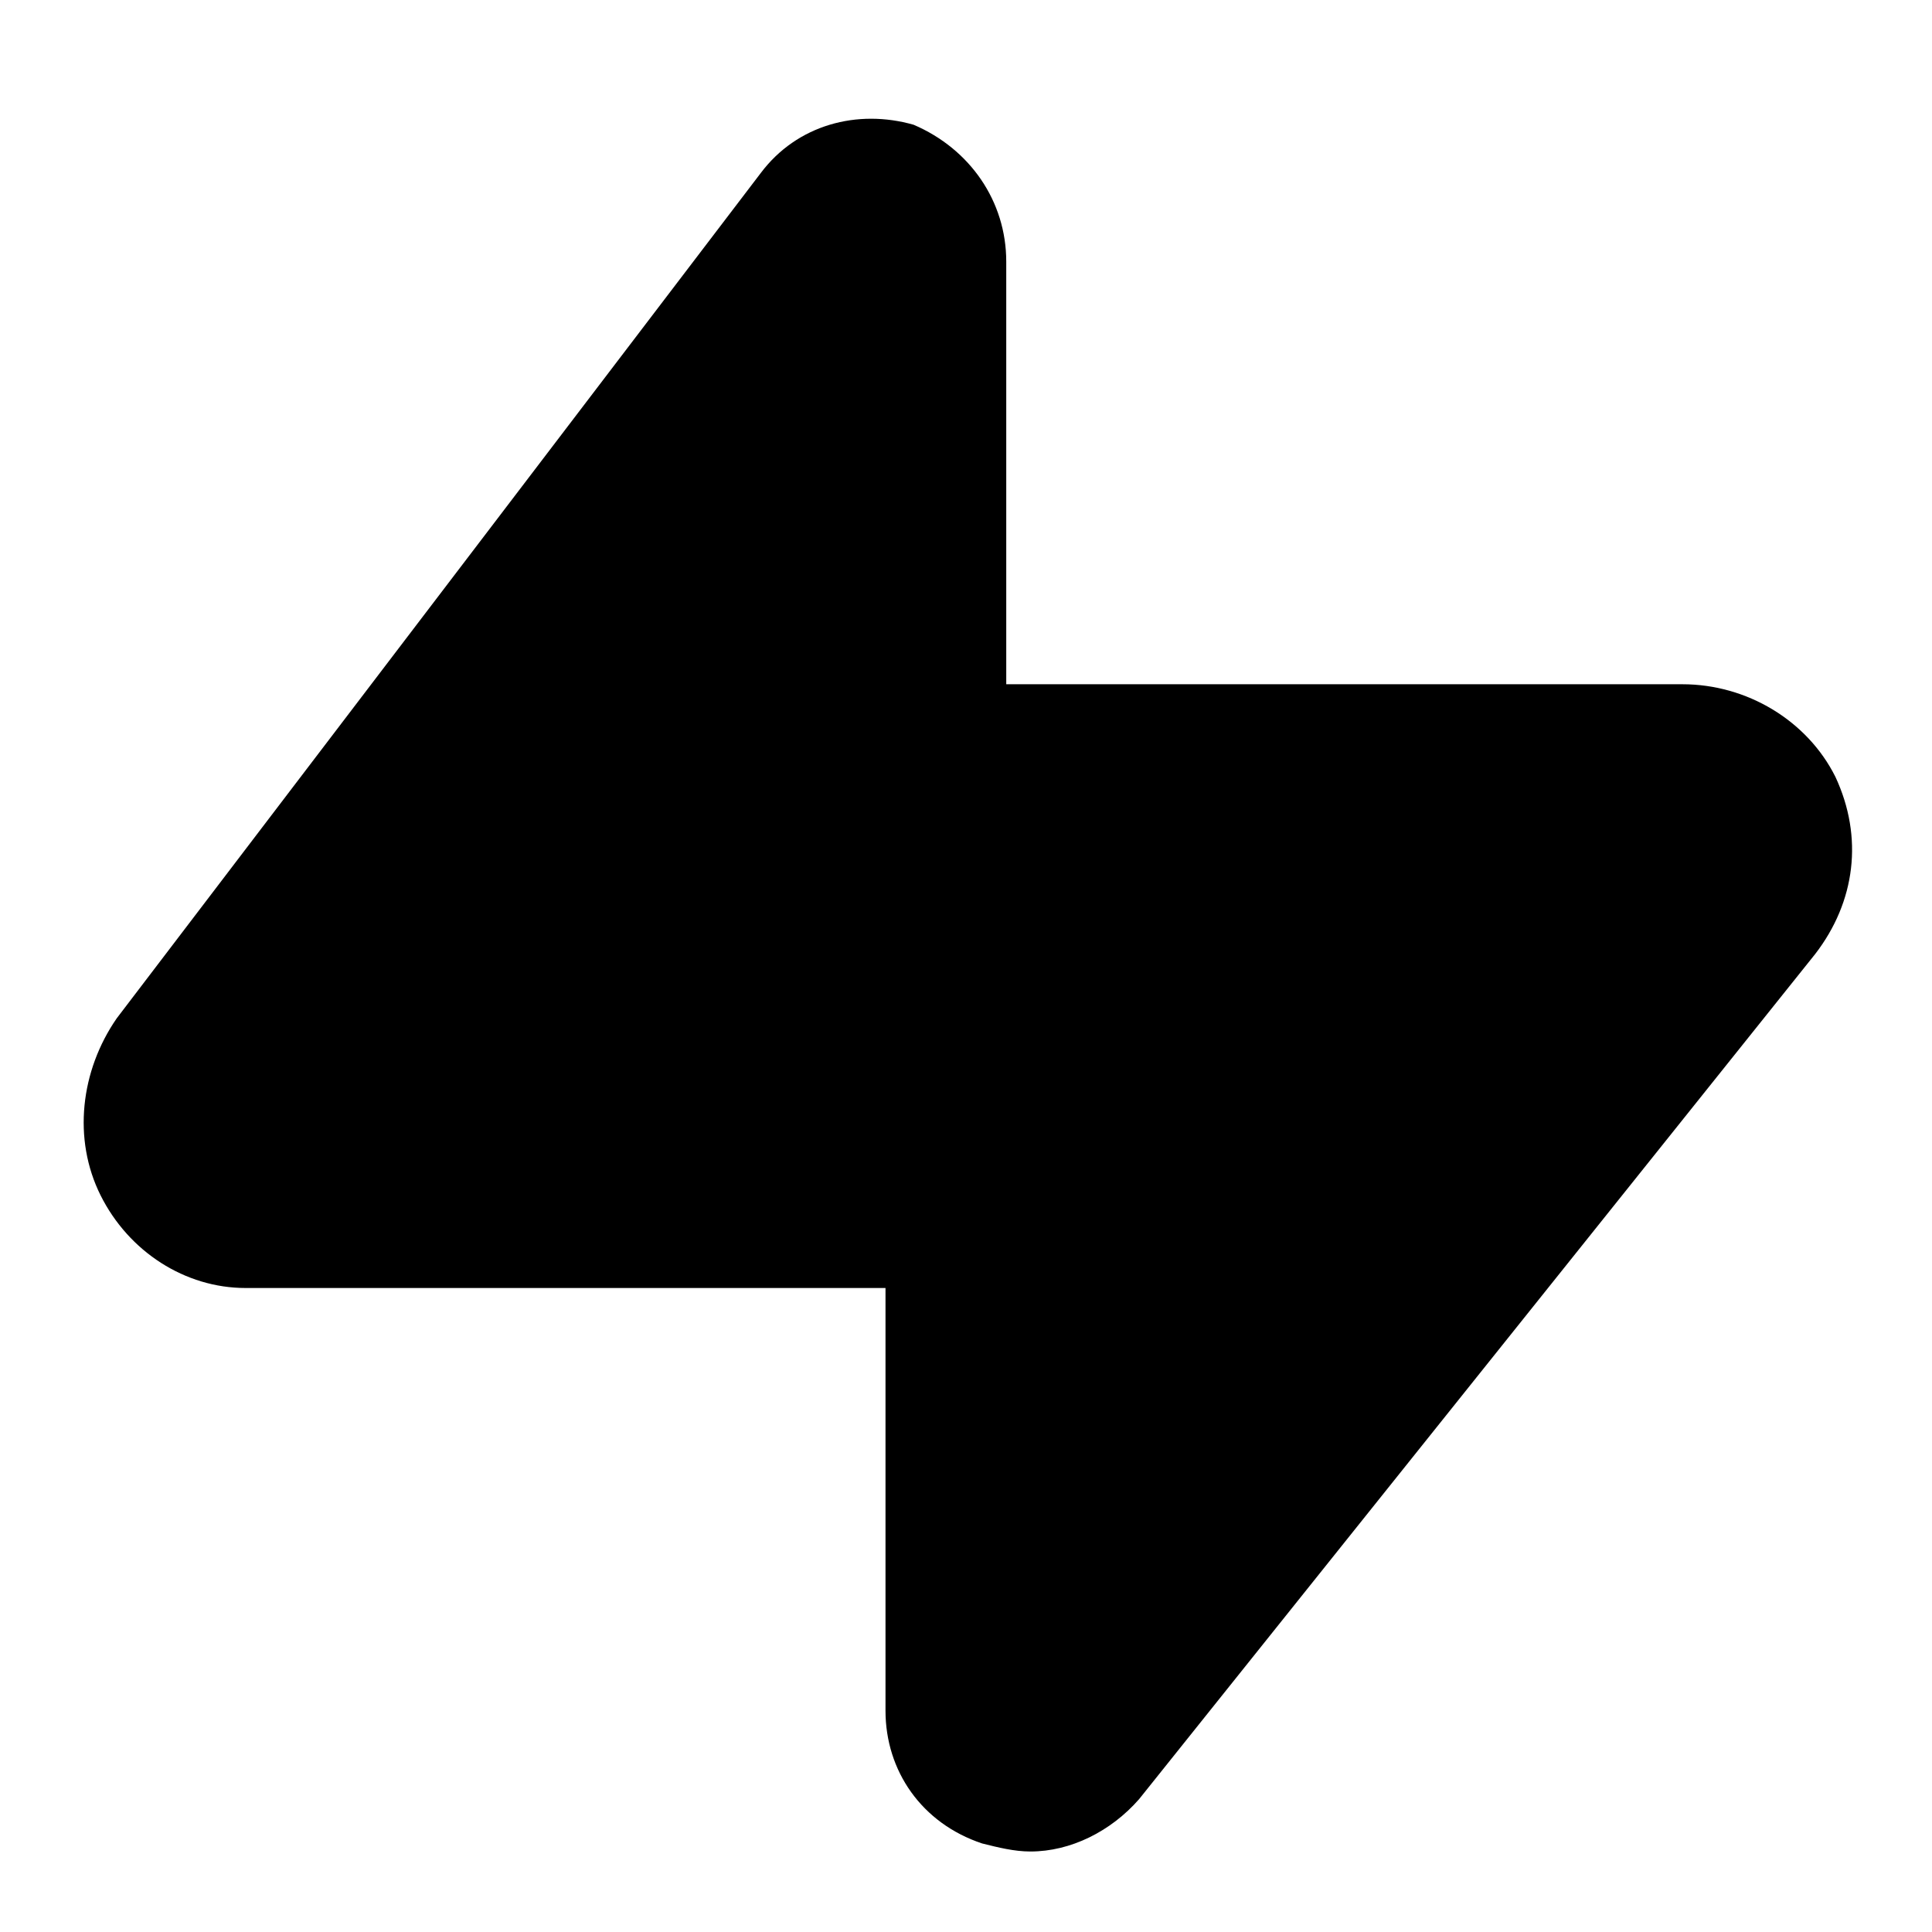
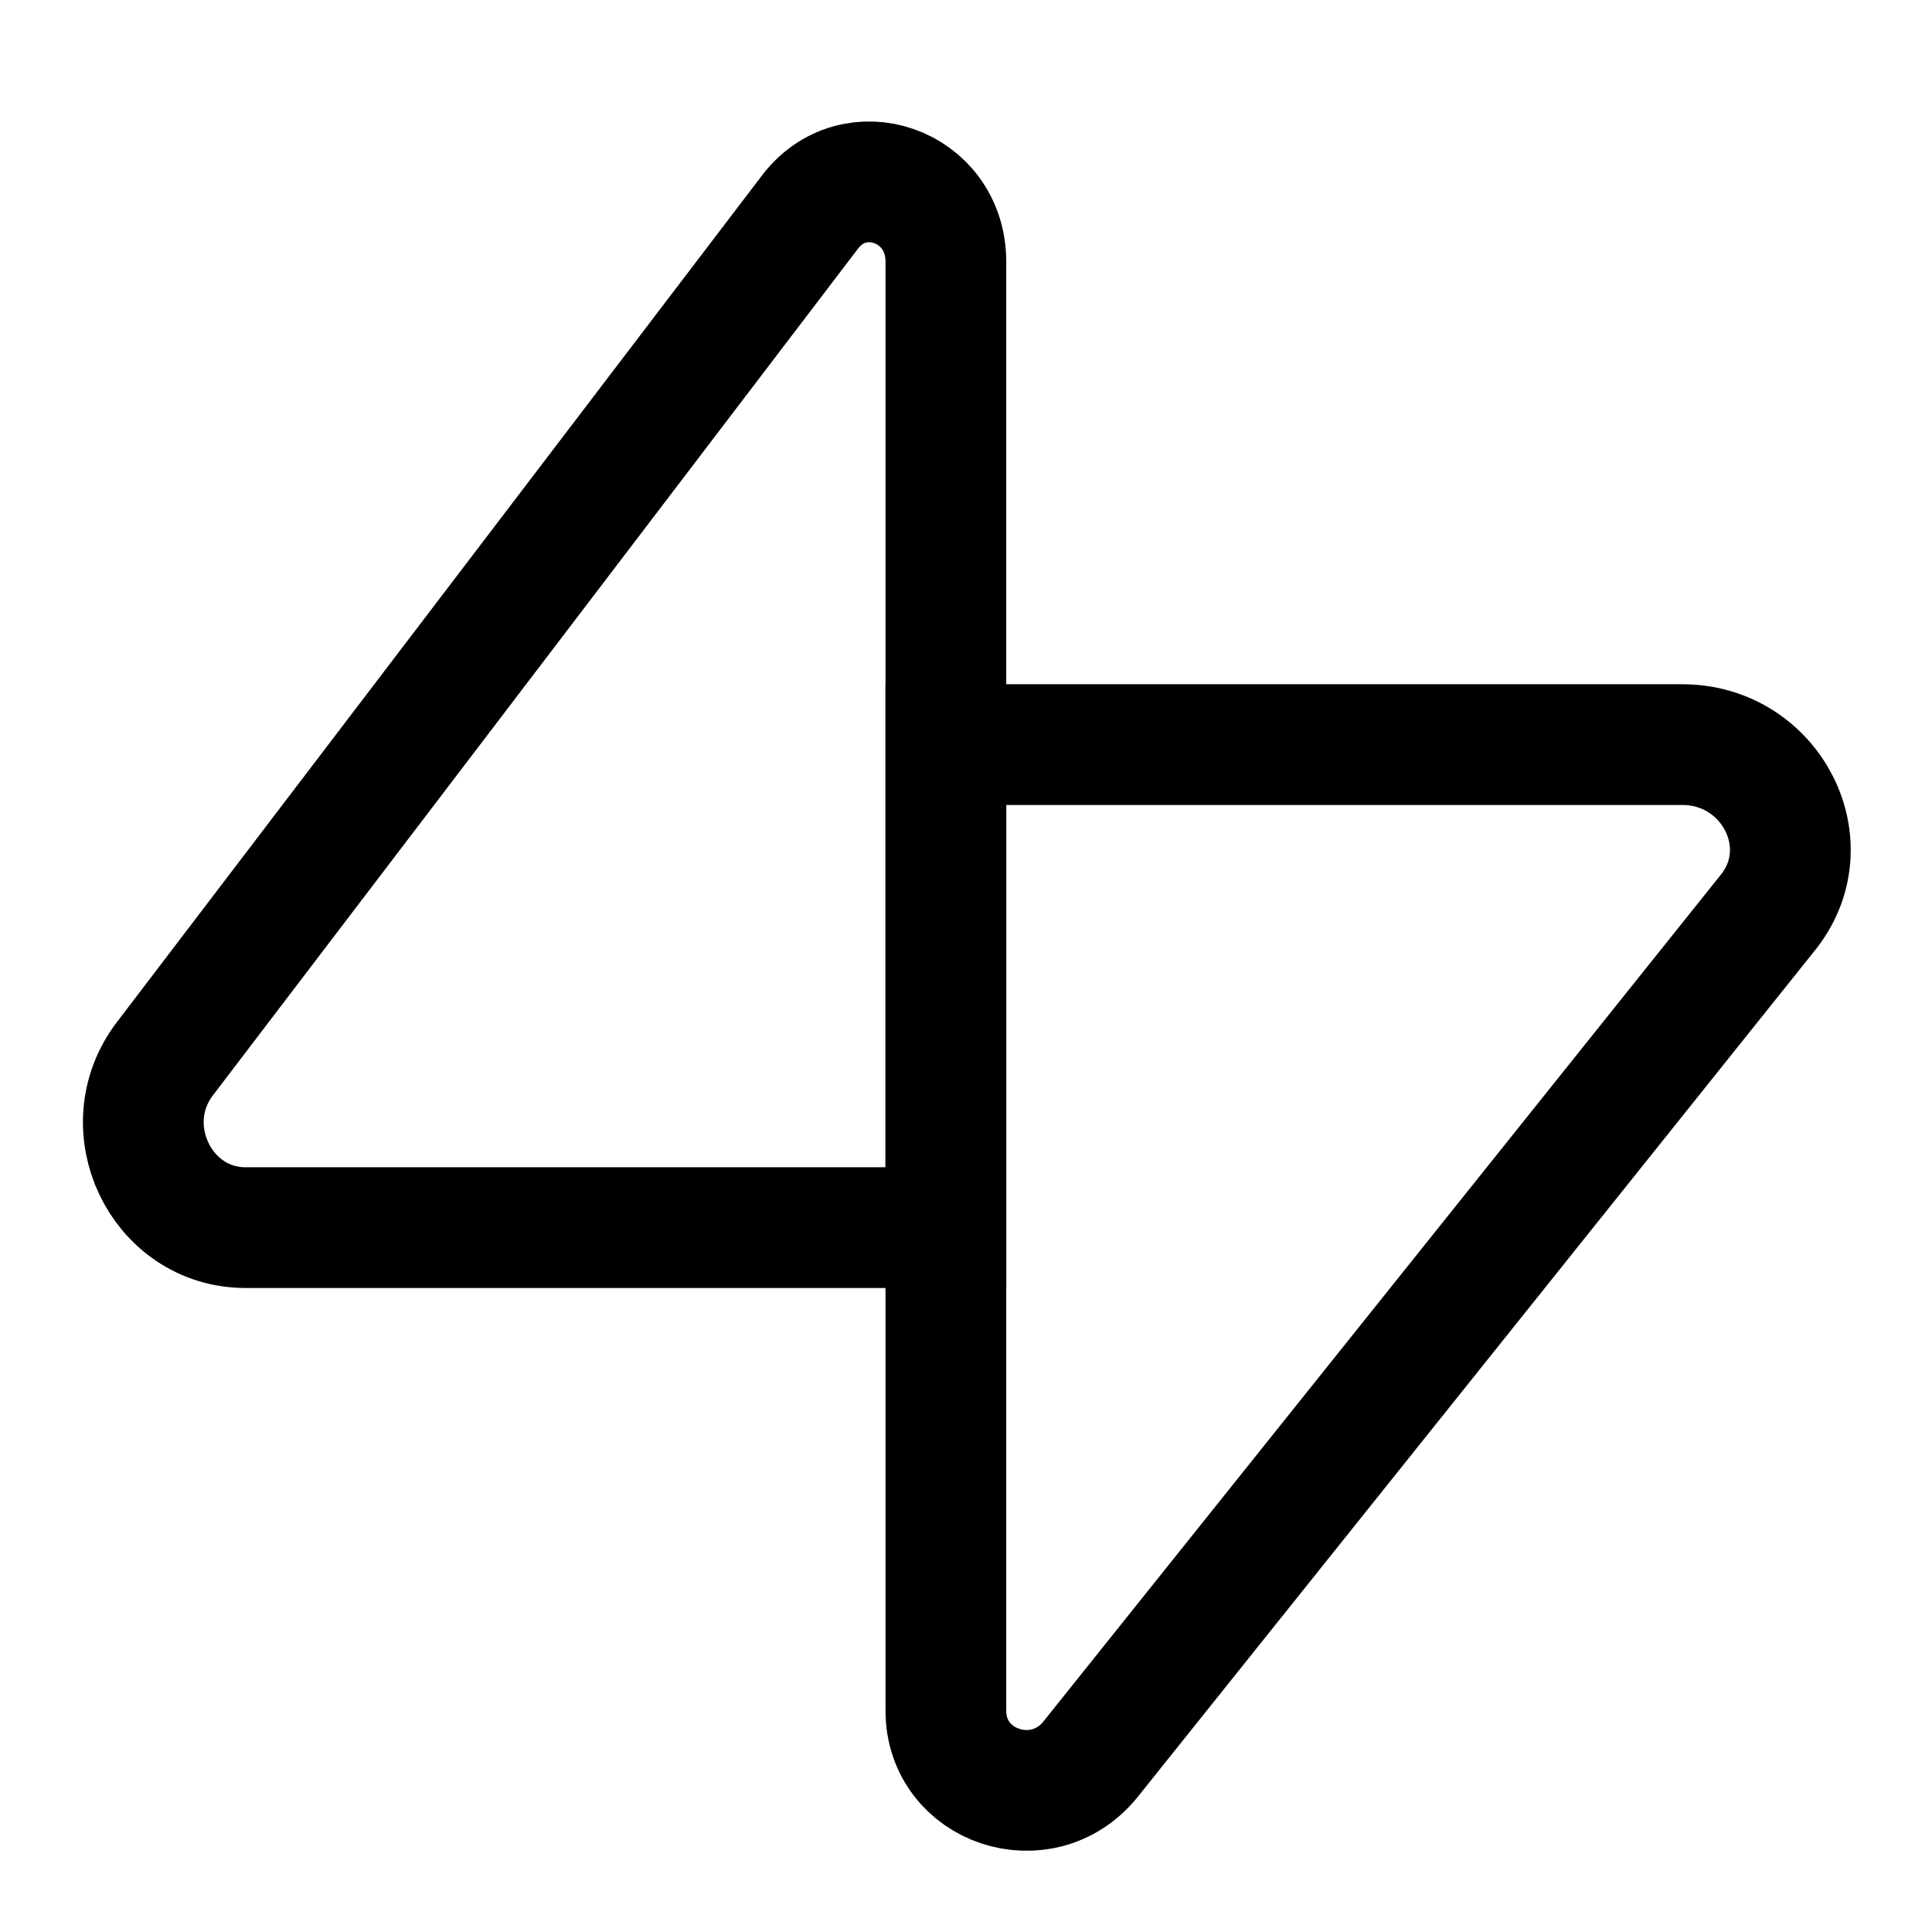
<svg xmlns="http://www.w3.org/2000/svg" viewBox="0 0 48 48" width="48px" height="48px">
  <g id="Слой_1">
-     <path d="M45.1,23.7l-16.8,21c-0.7,0.8-1.7,1.3-2.7,1.3c-0.4,0-0.8-0.1-1.2-0.2C22.9,45.3,22,44,22,42.5V32H6.1 c-1.5,0-2.9-0.9-3.6-2.3c-0.7-1.4-0.5-3.1,0.4-4.4l16-21c0.9-1.2,2.4-1.6,3.8-1.2C24.1,3.7,25,5,25,6.5V17h16.8 c1.6,0,3.1,0.9,3.8,2.3C46.3,20.8,46.1,22.4,45.1,23.7z" />
+     <path fill="none" stroke="#000" stroke-miterlimit="10" stroke-width="3" d="M23.5,30.5v-24c0-1.9-2.3-2.7-3.4-1.2l-16,21c-1.3,1.7-0.1,4.2,2,4.2H23.5z" />
+     <path fill="none" stroke="#000" stroke-miterlimit="10" stroke-width="3" d="M23.5,18.5v24c0,1.9,2.4,2.7,3.6,1.2l16.8-21c1.4-1.7,0.1-4.2-2.1-4.2H23.5z" />
  </g>
</svg>
